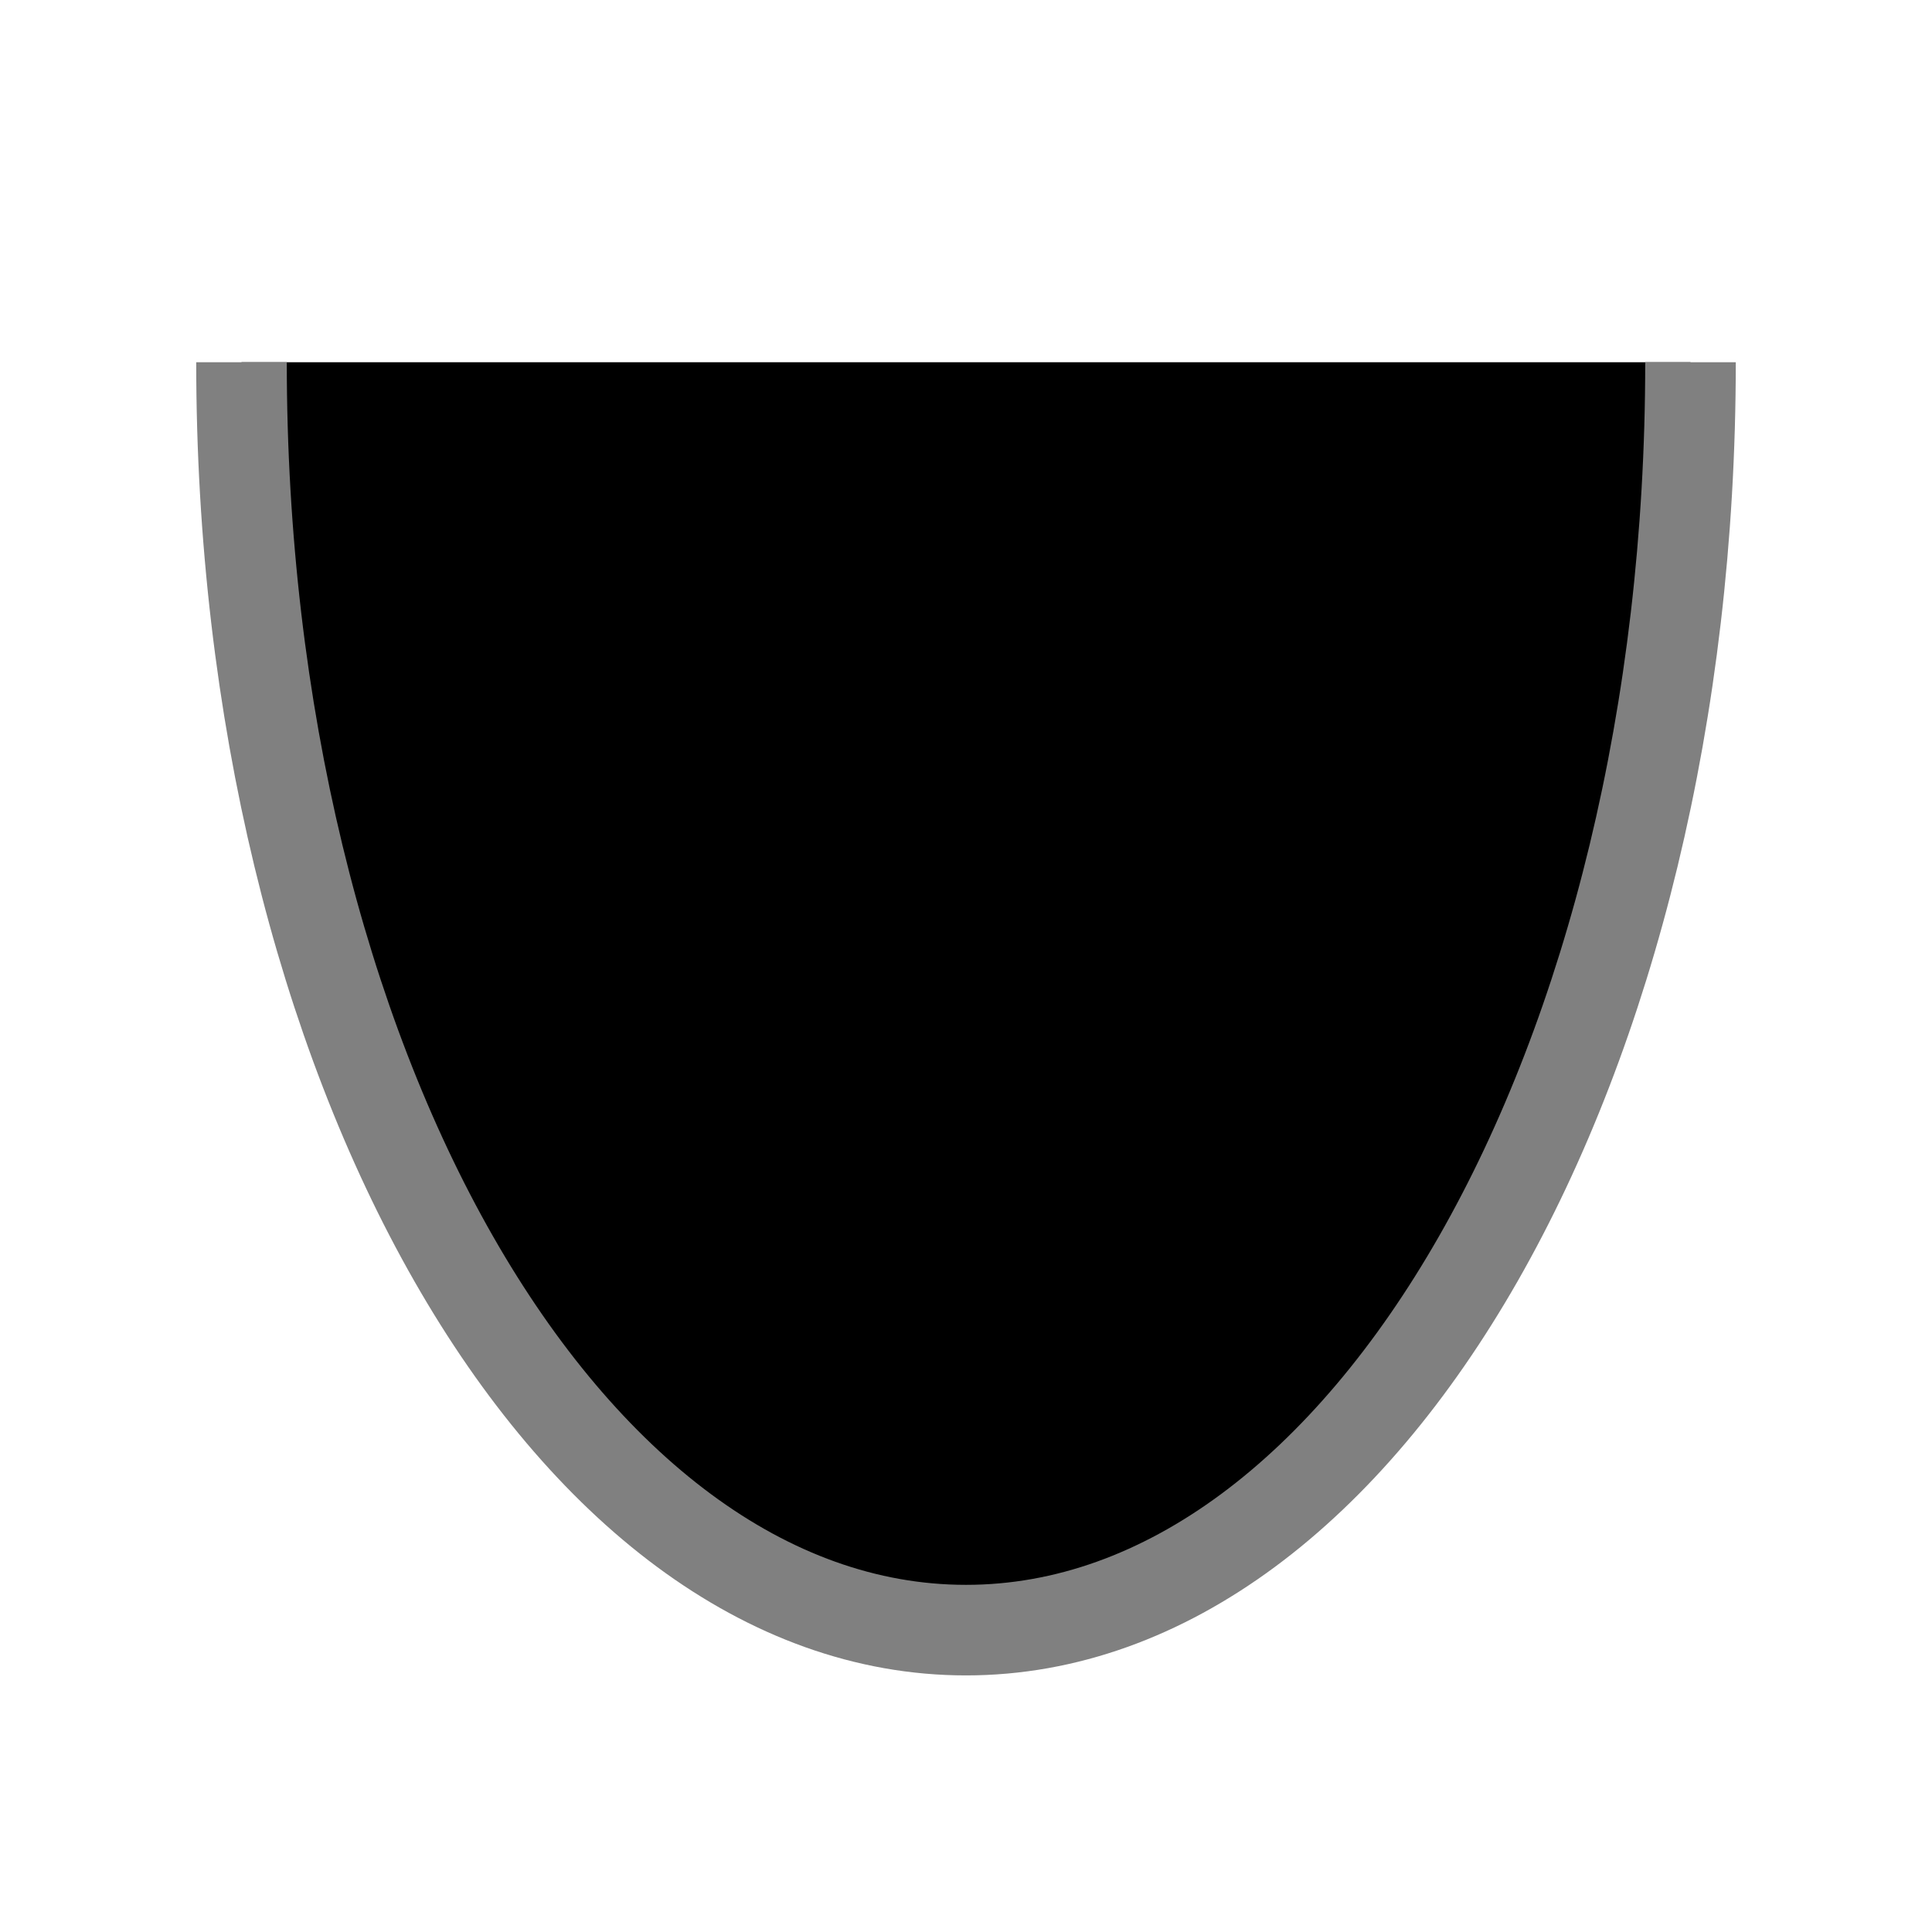
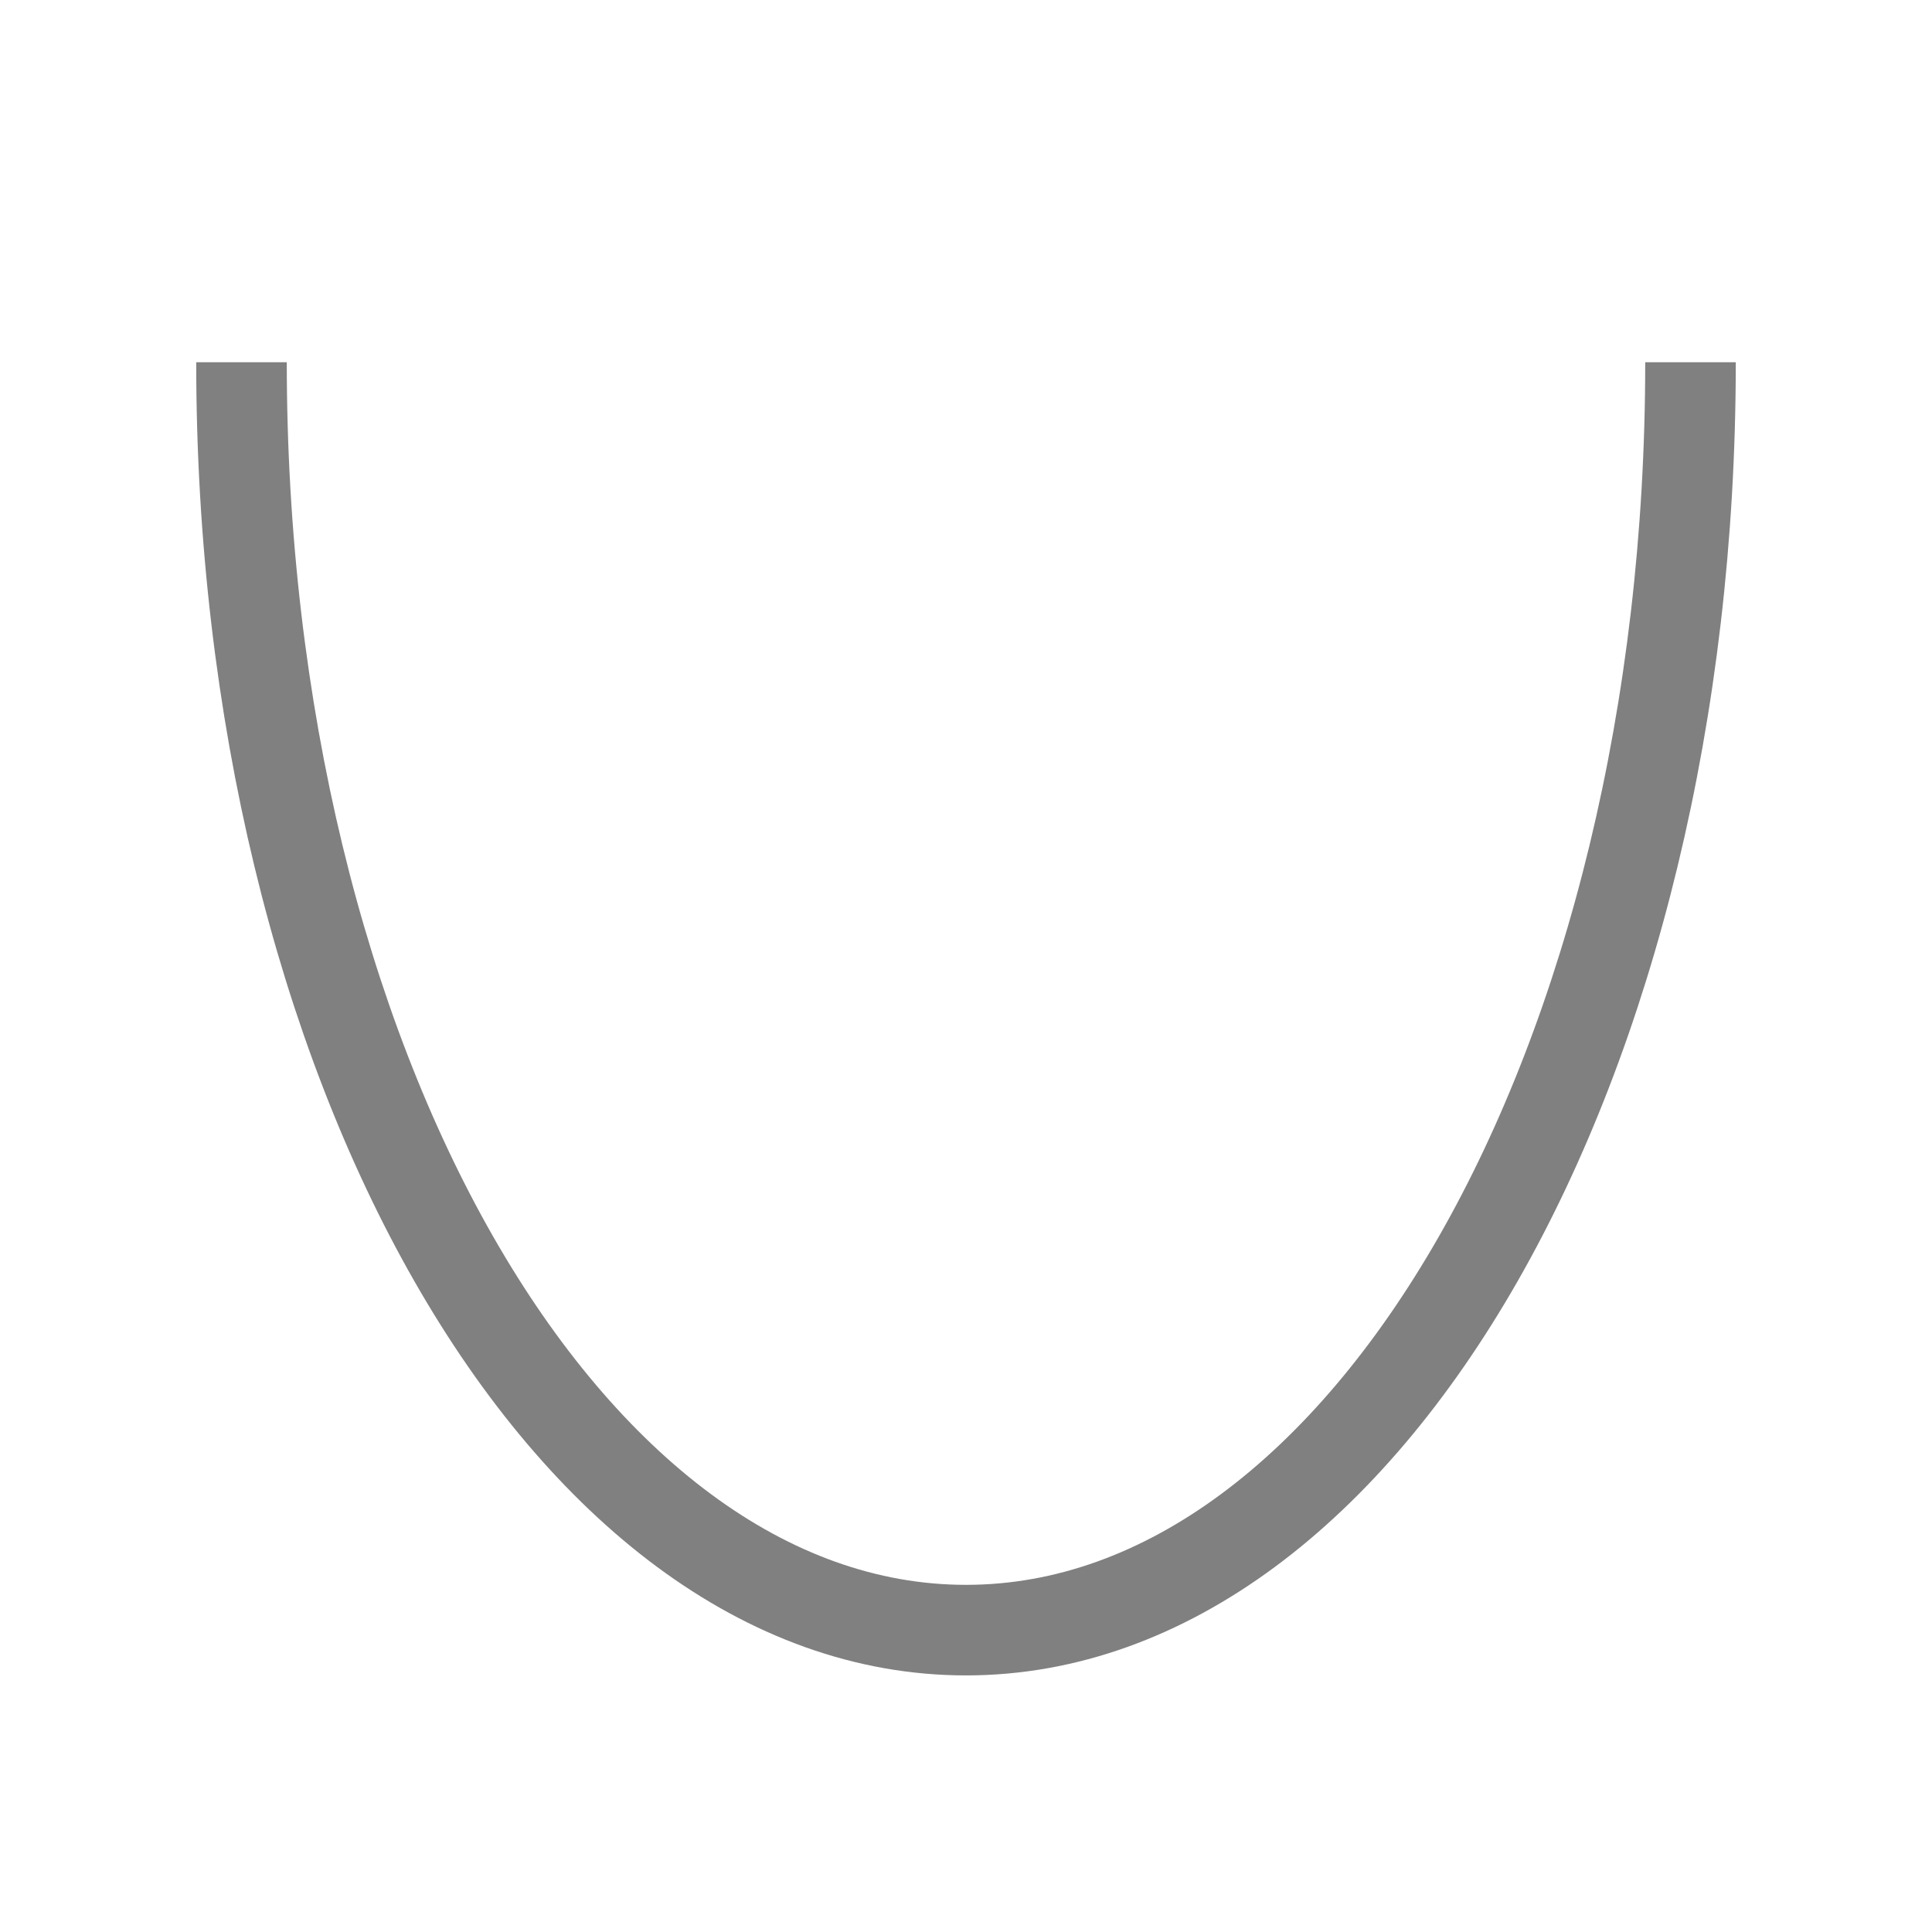
- <svg xmlns="http://www.w3.org/2000/svg" viewBox="0 0 64 64" preserveAspectRatio="xMidYMid" stroke="grey" stroke-width="3" style="padding: 0.5rem;">
+ <svg xmlns="http://www.w3.org/2000/svg" viewBox="0 0 64 64" preserveAspectRatio="xMidYMid" fill="transparent" stroke="grey" stroke-width="3" style="padding: 0.5rem;">
  <g transform="translate(32 32) scale(1 1) translate(-32 -32) rotate(0 32 32)">
    <path vector-effect="non-scaling-stroke" d="M 8 12 A 2 3.5 0 0 0 56 12" />
  </g>
</svg>
